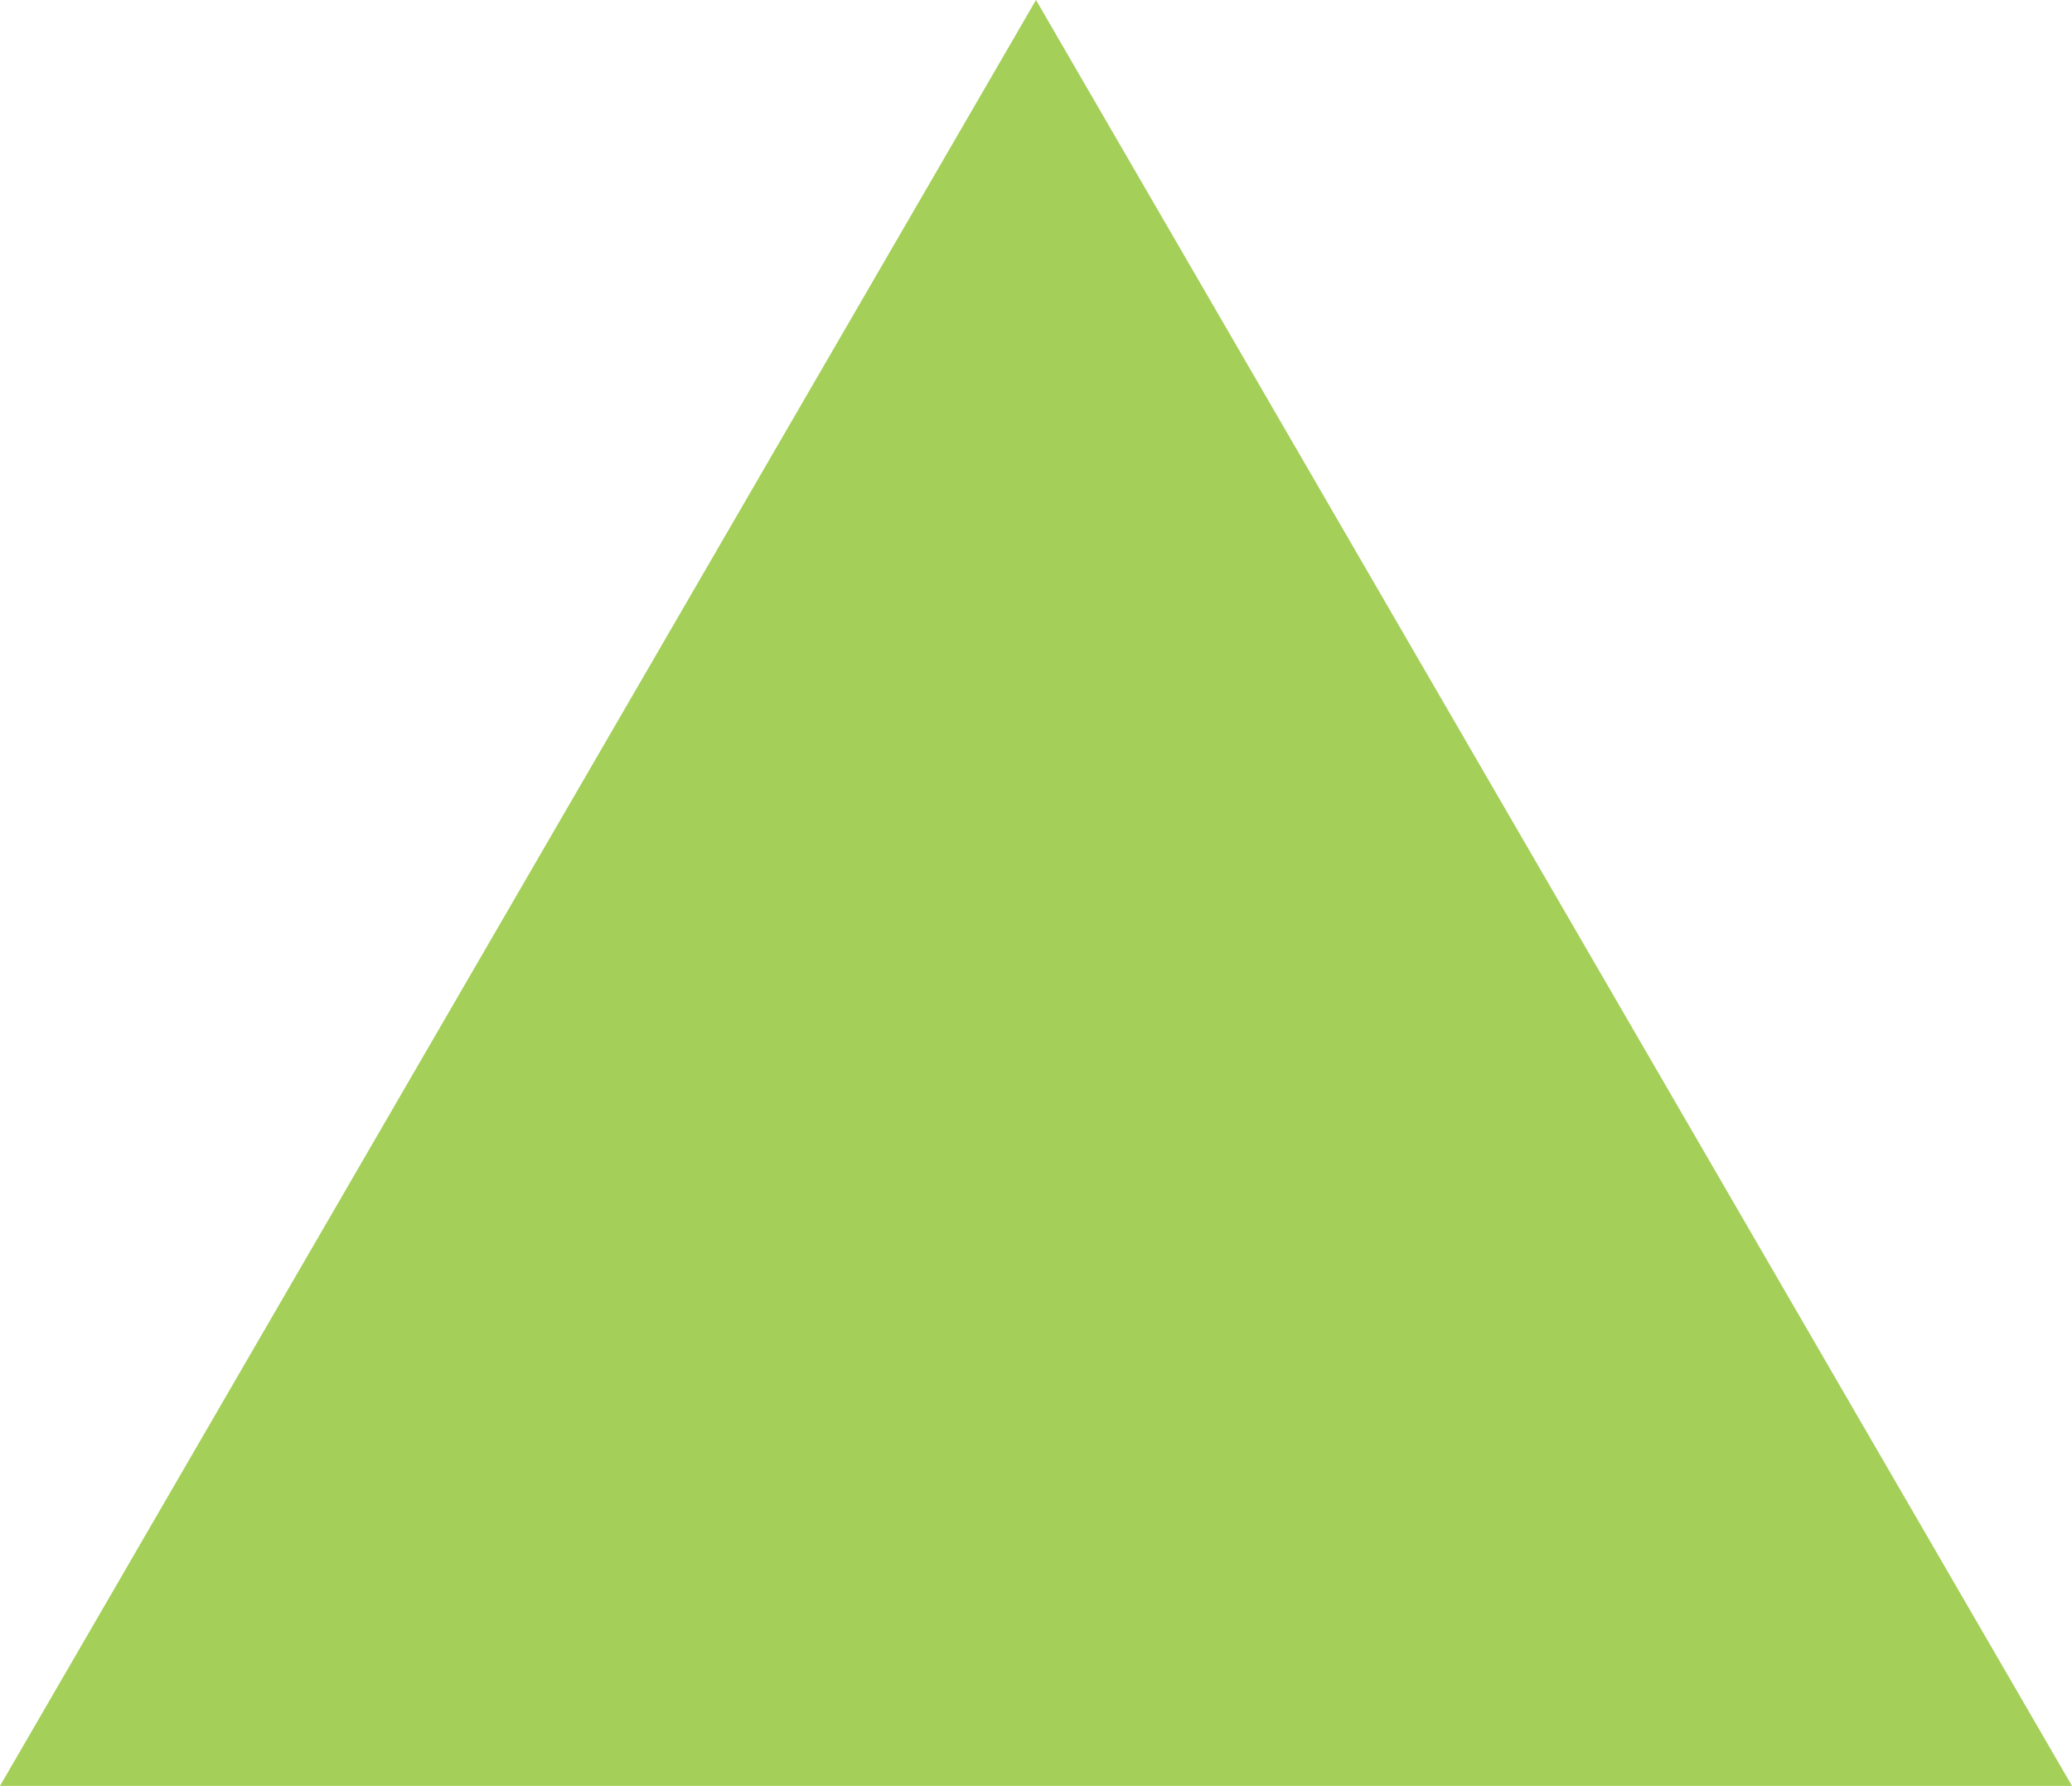
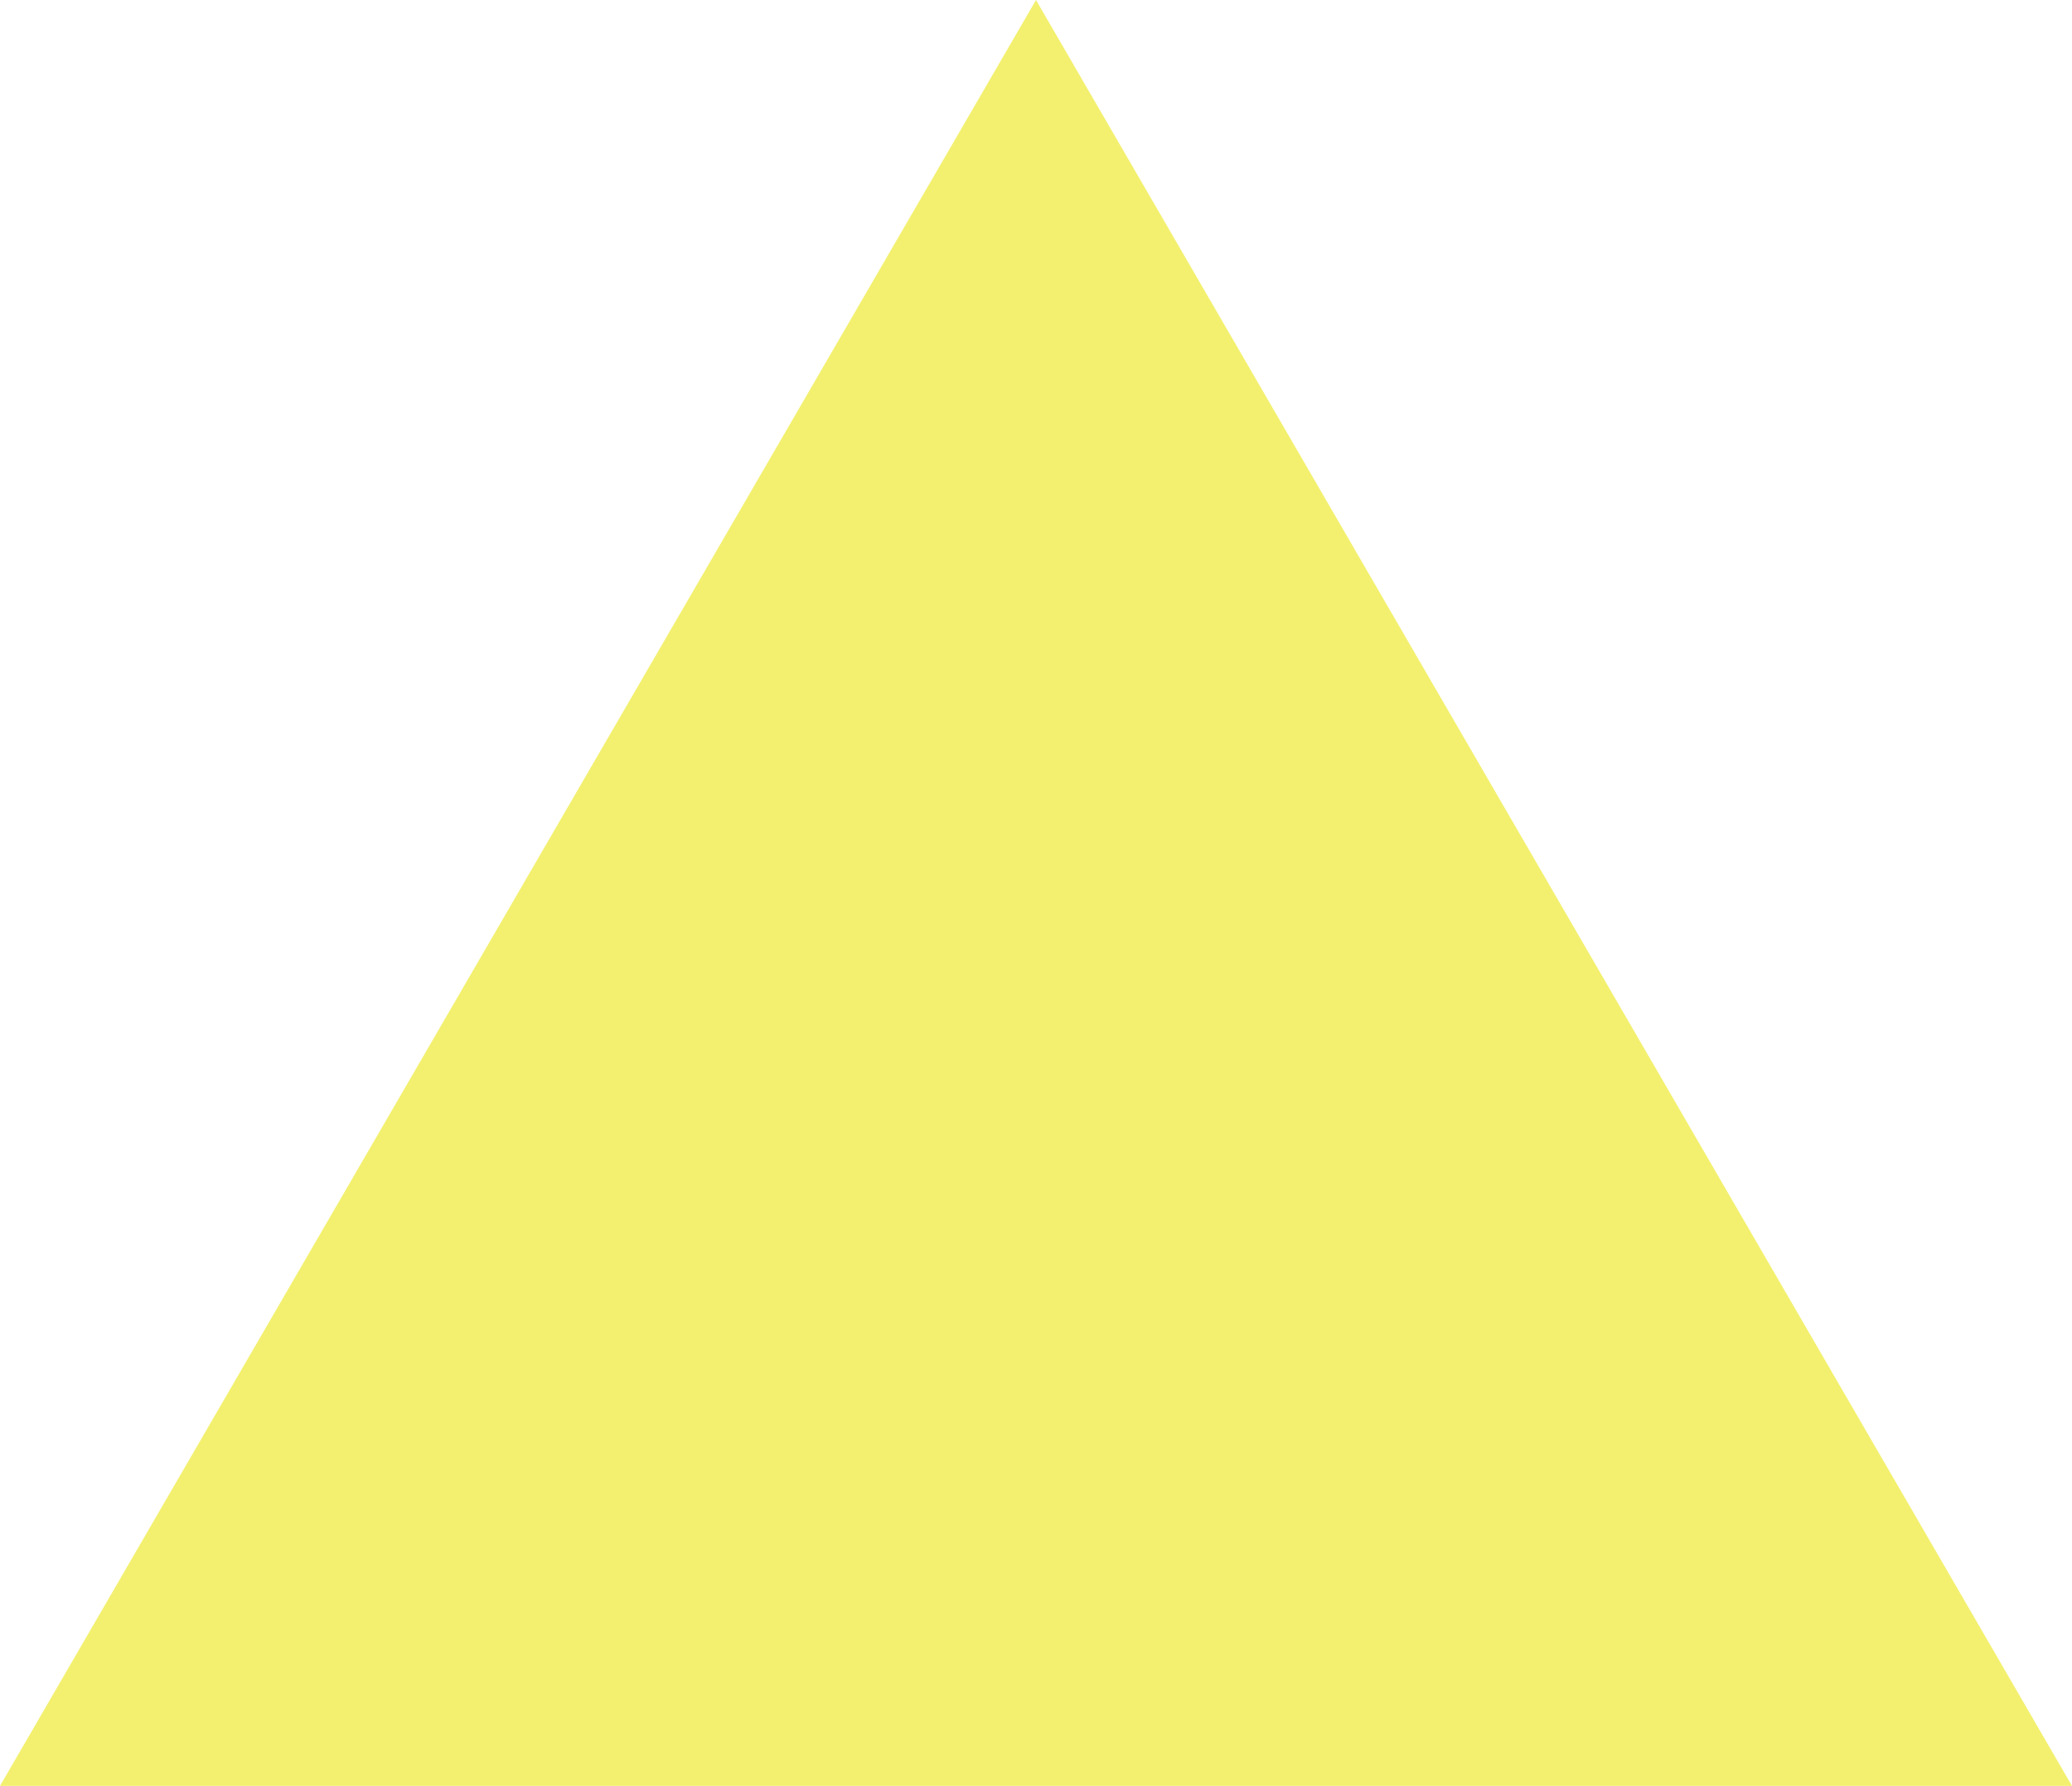
- <svg xmlns="http://www.w3.org/2000/svg" xmlns:xlink="http://www.w3.org/1999/xlink" version="1.1" id="Layer_1" x="0px" y="0px" width="272.058px" height="234.5px" viewBox="0 0 272.058 234.5" enable-background="new 0 0 272.058 234.5" xml:space="preserve">
+ <svg xmlns="http://www.w3.org/2000/svg" version="1.1" id="Layer_1" x="0px" y="0px" width="272.058px" height="234.5px" viewBox="0 0 272.058 234.5" xml:space="preserve">
  <g>
-     <g>
-       <defs>
-         <rect id="SVGID_1_" width="272.058" height="234.5" />
-       </defs>
-       <clipPath id="SVGID_2_">
-         <use xlink:href="#SVGID_1_" overflow="visible" />
-       </clipPath>
-       <polygon clip-path="url(#SVGID_2_)" fill="#A4CF59" points="0,234.5 136.029,0 272.057,234.5   " />
-     </g>
+     <polygon clip-path="url(#SVGID_2_)" fill="#F3F06F" points="0,234.5 136.029,0 272.057,234.5   " />
  </g>
</svg>
